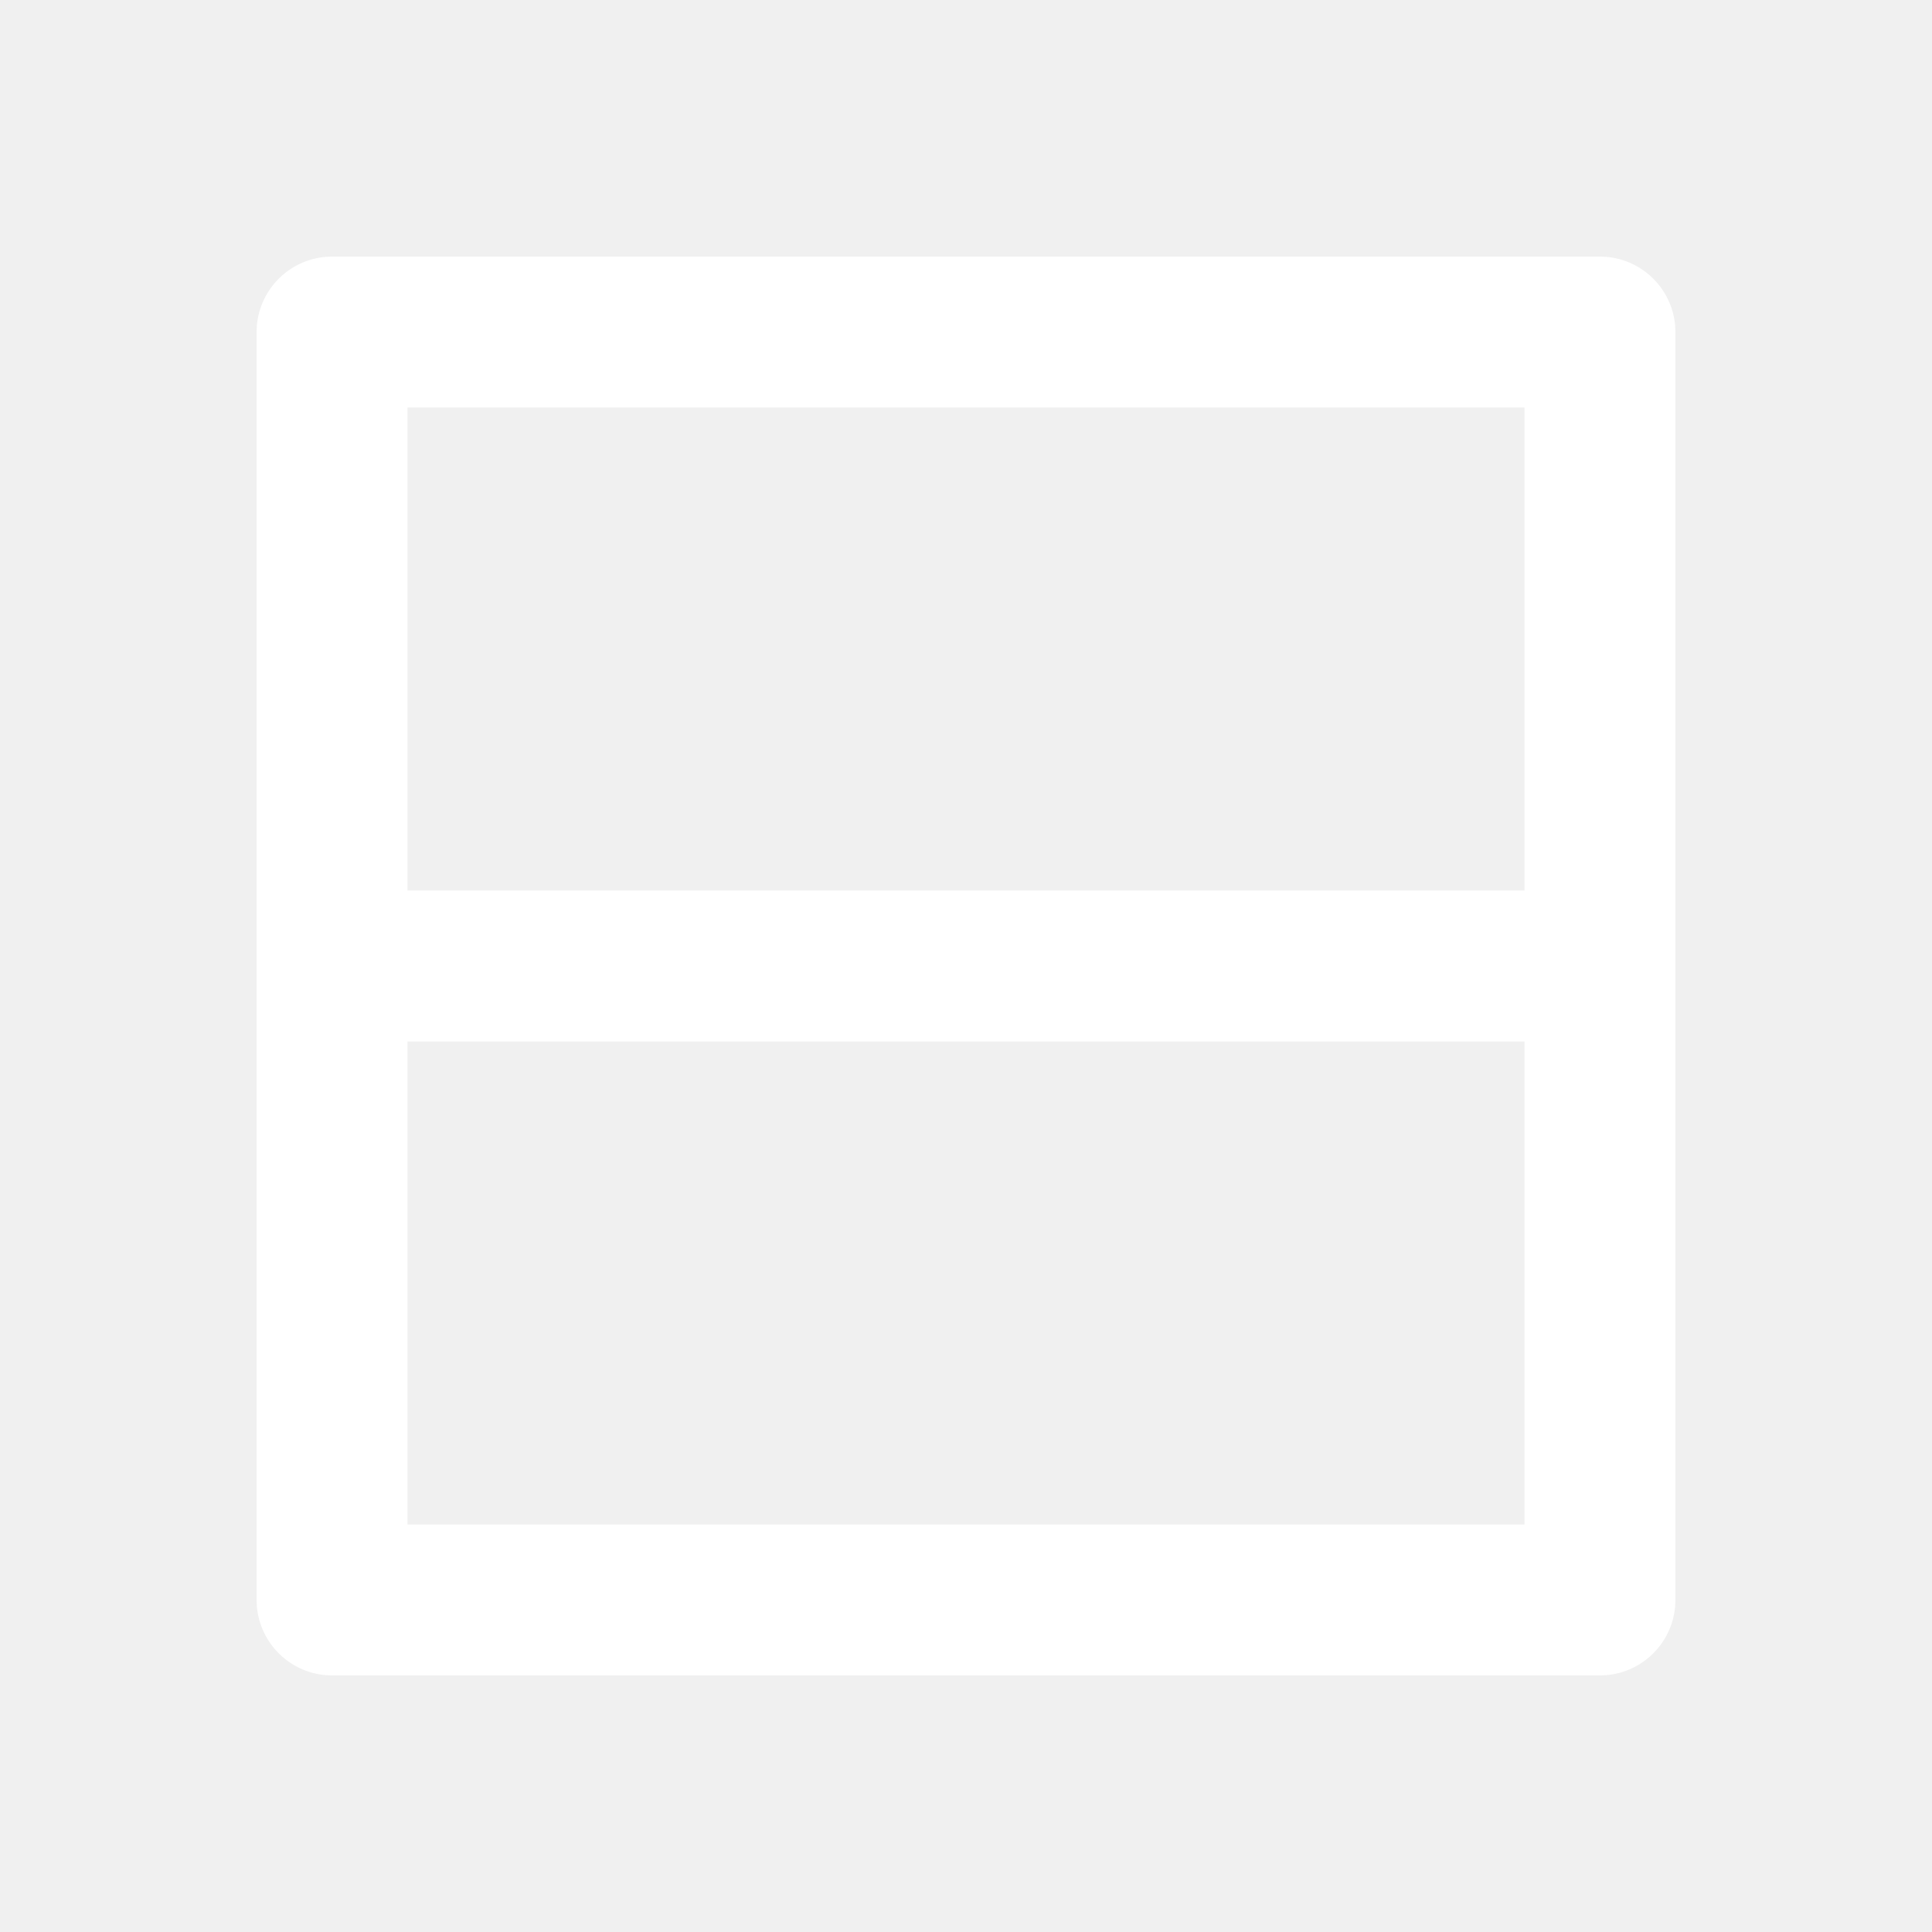
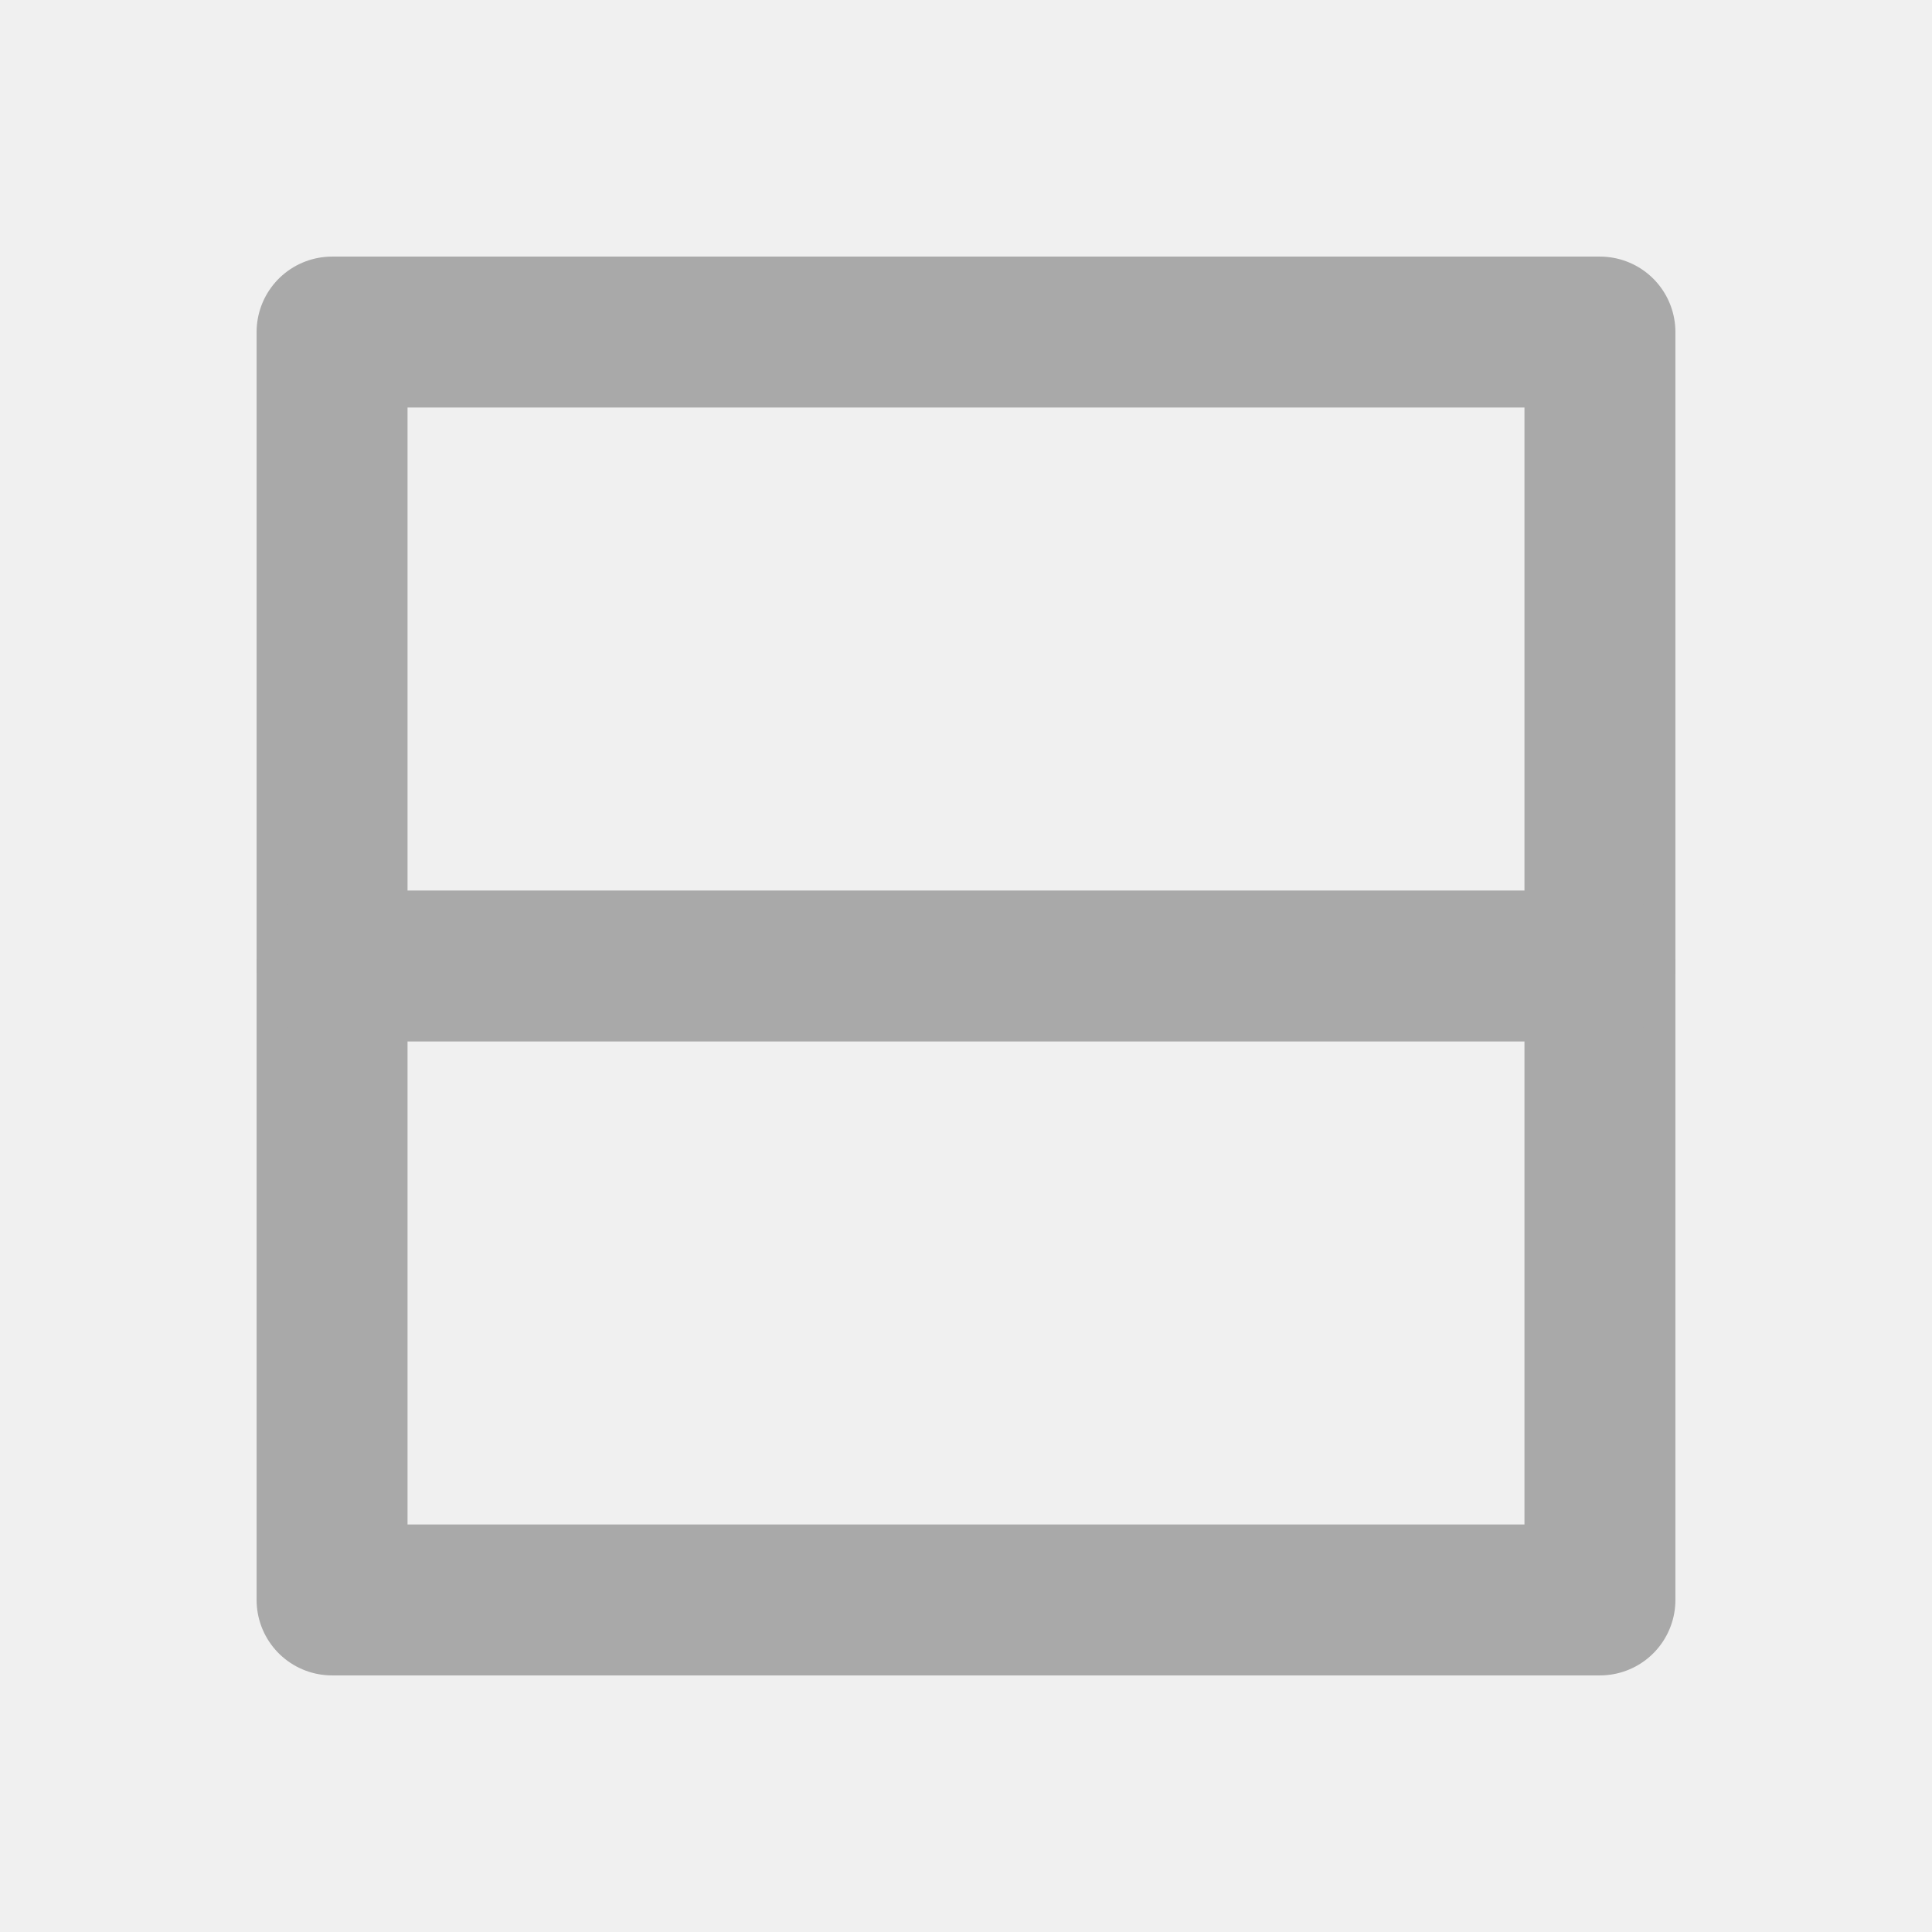
<svg xmlns="http://www.w3.org/2000/svg" enable-background="new 0 0 64 64" id="Layer_1" version="1.1" viewBox="0 0 64 64" xml:space="preserve">
-   <rect fill="none" height="42" stroke="#FFFFFF" stroke-linecap="round" stroke-linejoin="round" stroke-miterlimit="10" stroke-width="5" width="42" x="11" y="11" />
-   <line fill="none" stroke="#FFFFFF" stroke-linecap="round" stroke-linejoin="round" stroke-miterlimit="10" stroke-width="5" x1="11" x2="53" y1="32" y2="32" />
+   <rect fill="none" height="42" stroke="#a9a9a9" stroke-linecap="round" stroke-linejoin="round" stroke-miterlimit="10" stroke-width="5" width="42" x="11" y="11" />
+   <line fill="none" stroke="#a9a9a9" stroke-linecap="round" stroke-linejoin="round" stroke-miterlimit="10" stroke-width="5" x1="11" x2="53" y1="32" y2="32" />
</svg>
